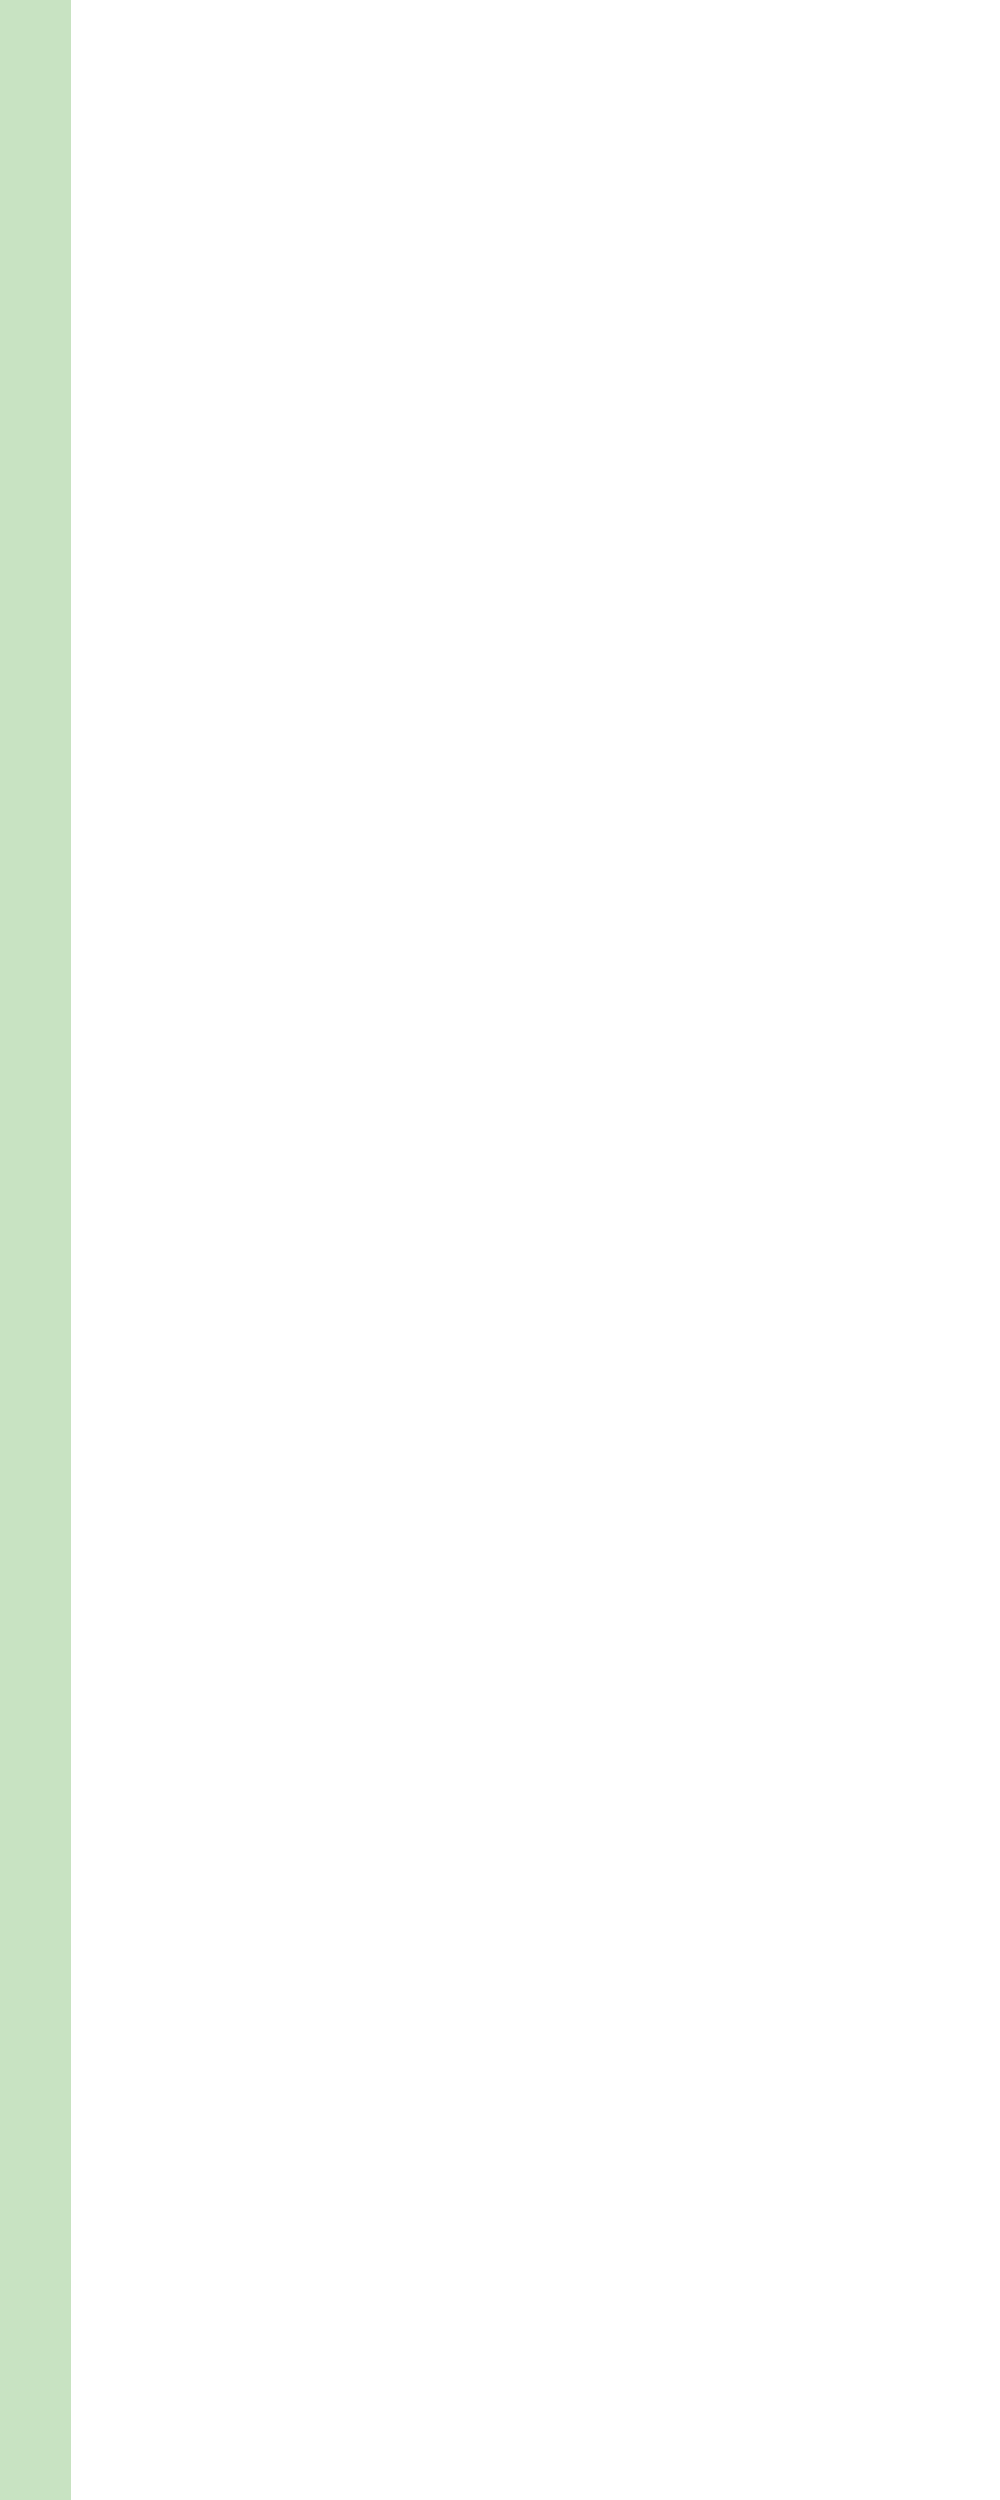
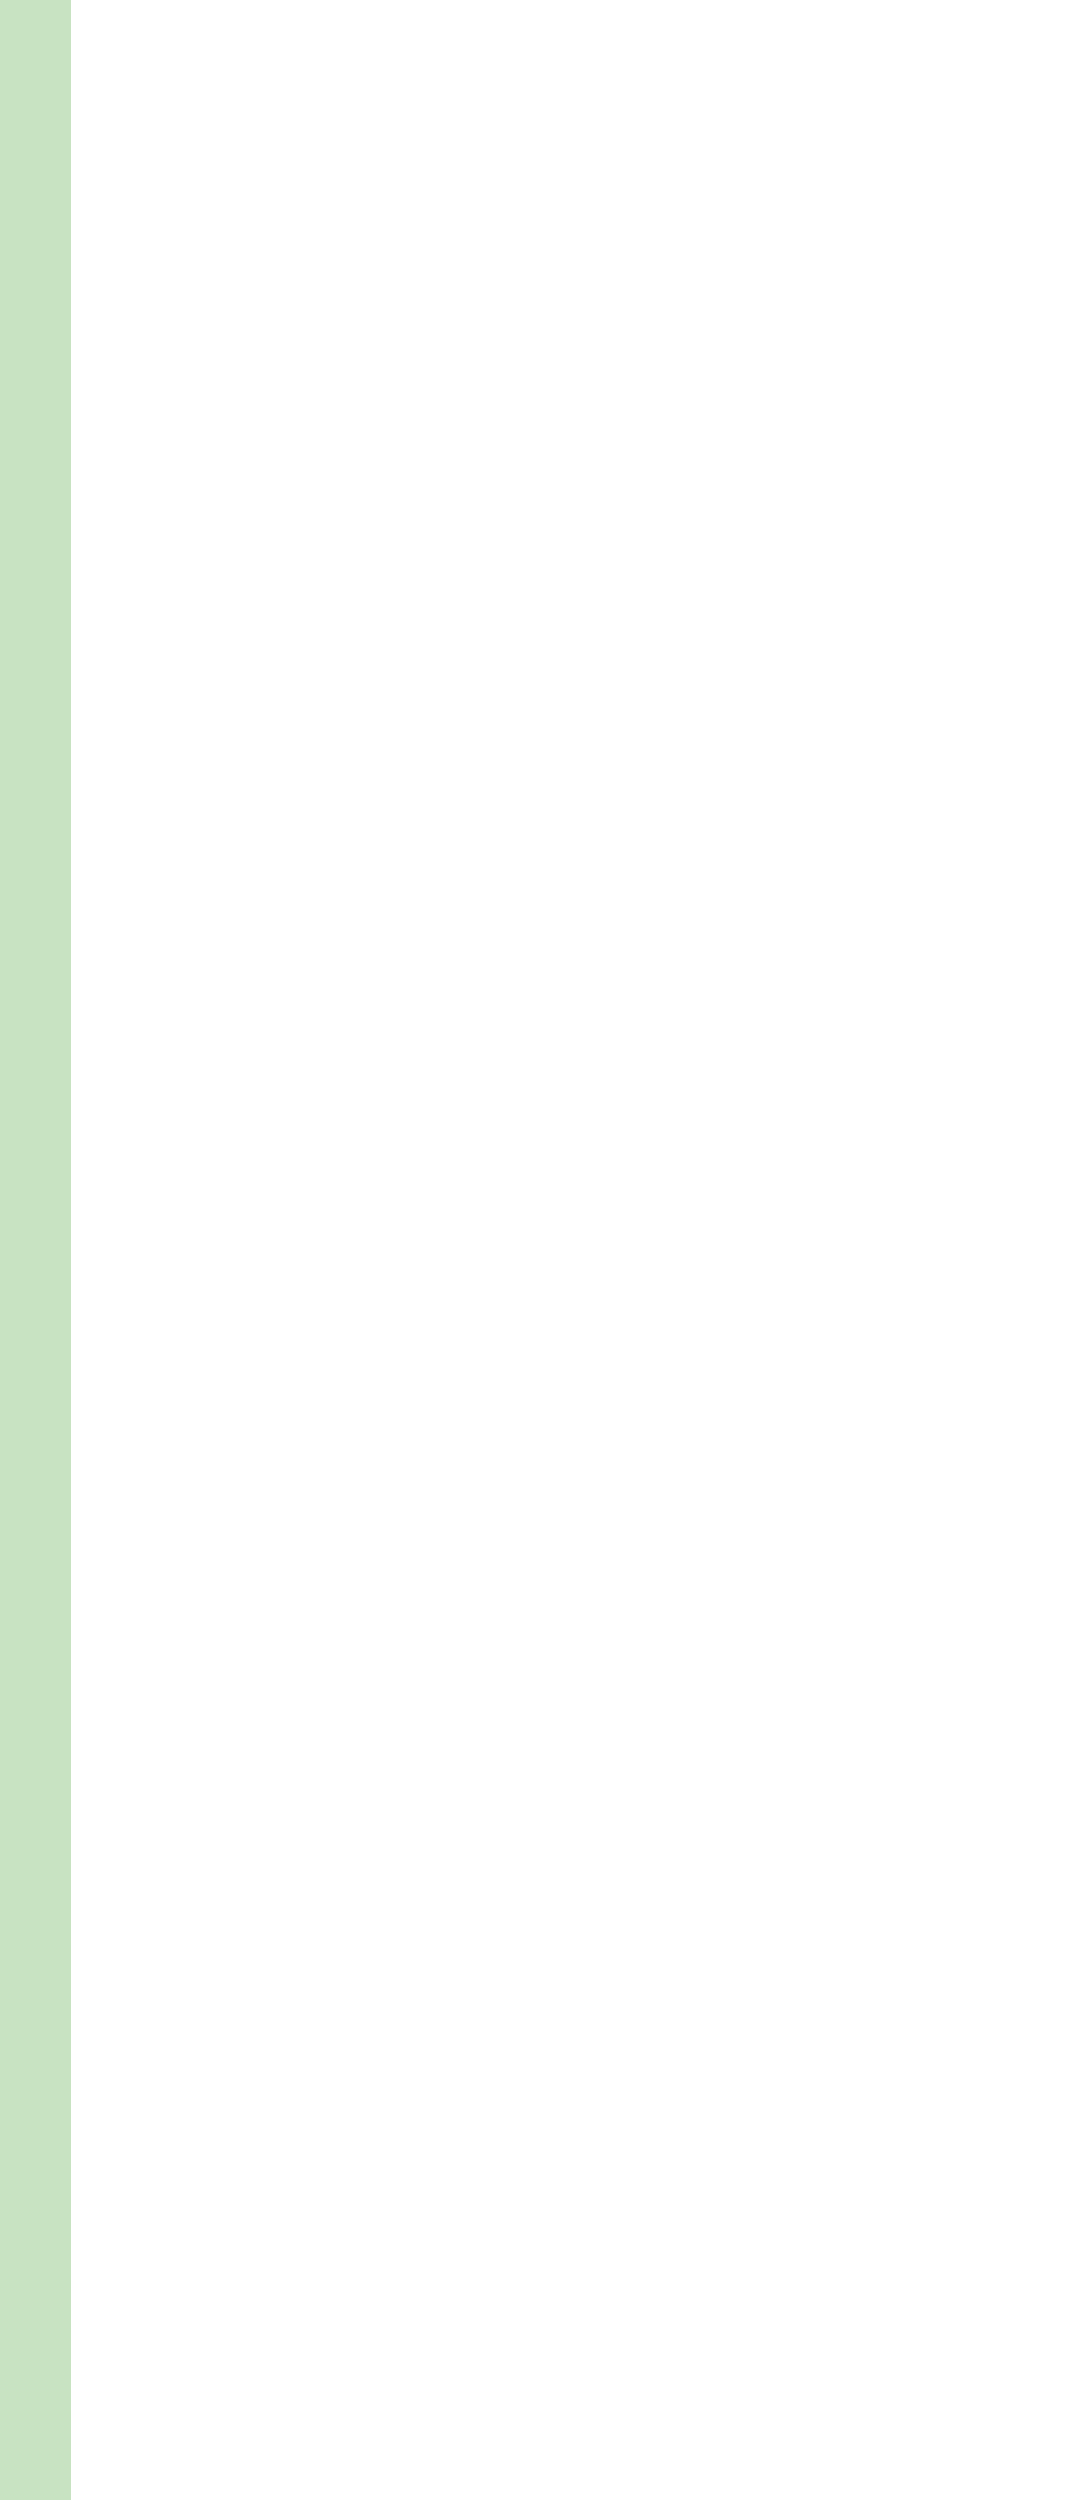
- <svg xmlns="http://www.w3.org/2000/svg" viewBox="0 0 14 35" shape-rendering="crispEdges">
+ <svg xmlns="http://www.w3.org/2000/svg" viewBox="0 0 15 35" shape-rendering="crispEdges">
  <rect y="0" x="0" width="1" height="35" fill="#a3bff4" />
  <rect y="0" x="0" width="1" height="35" fill="#c8e3c2" />
</svg>
